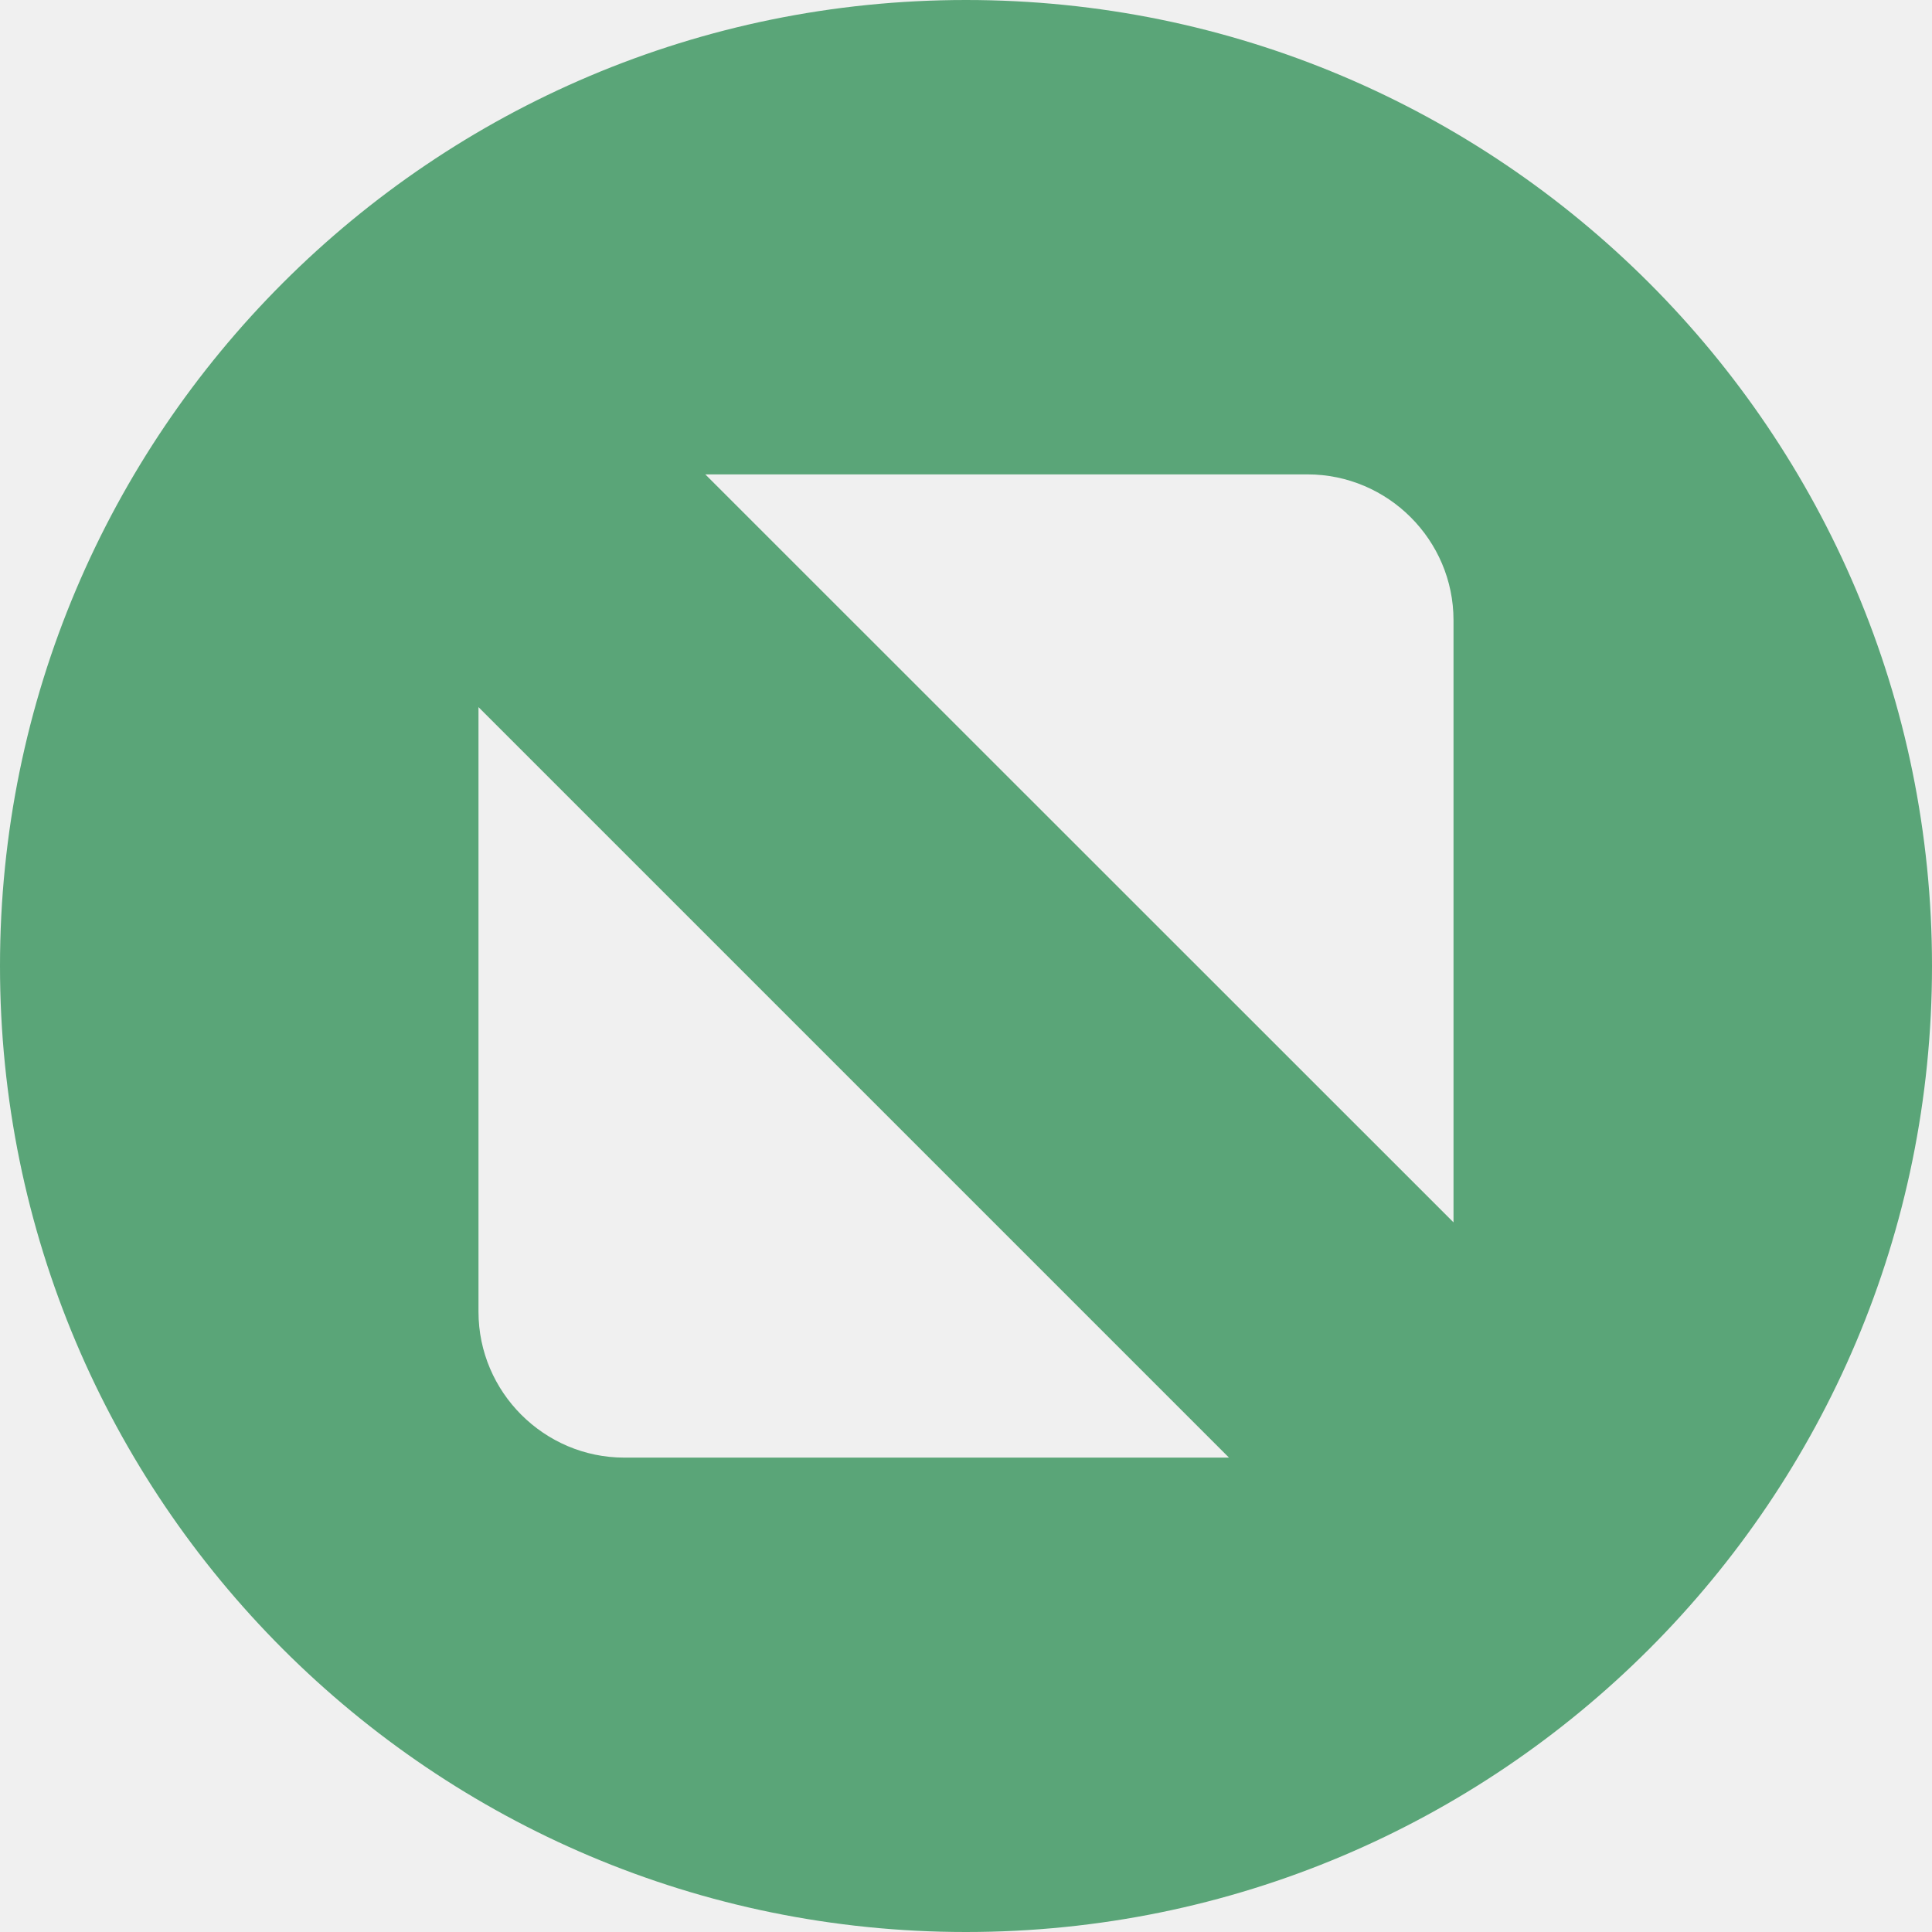
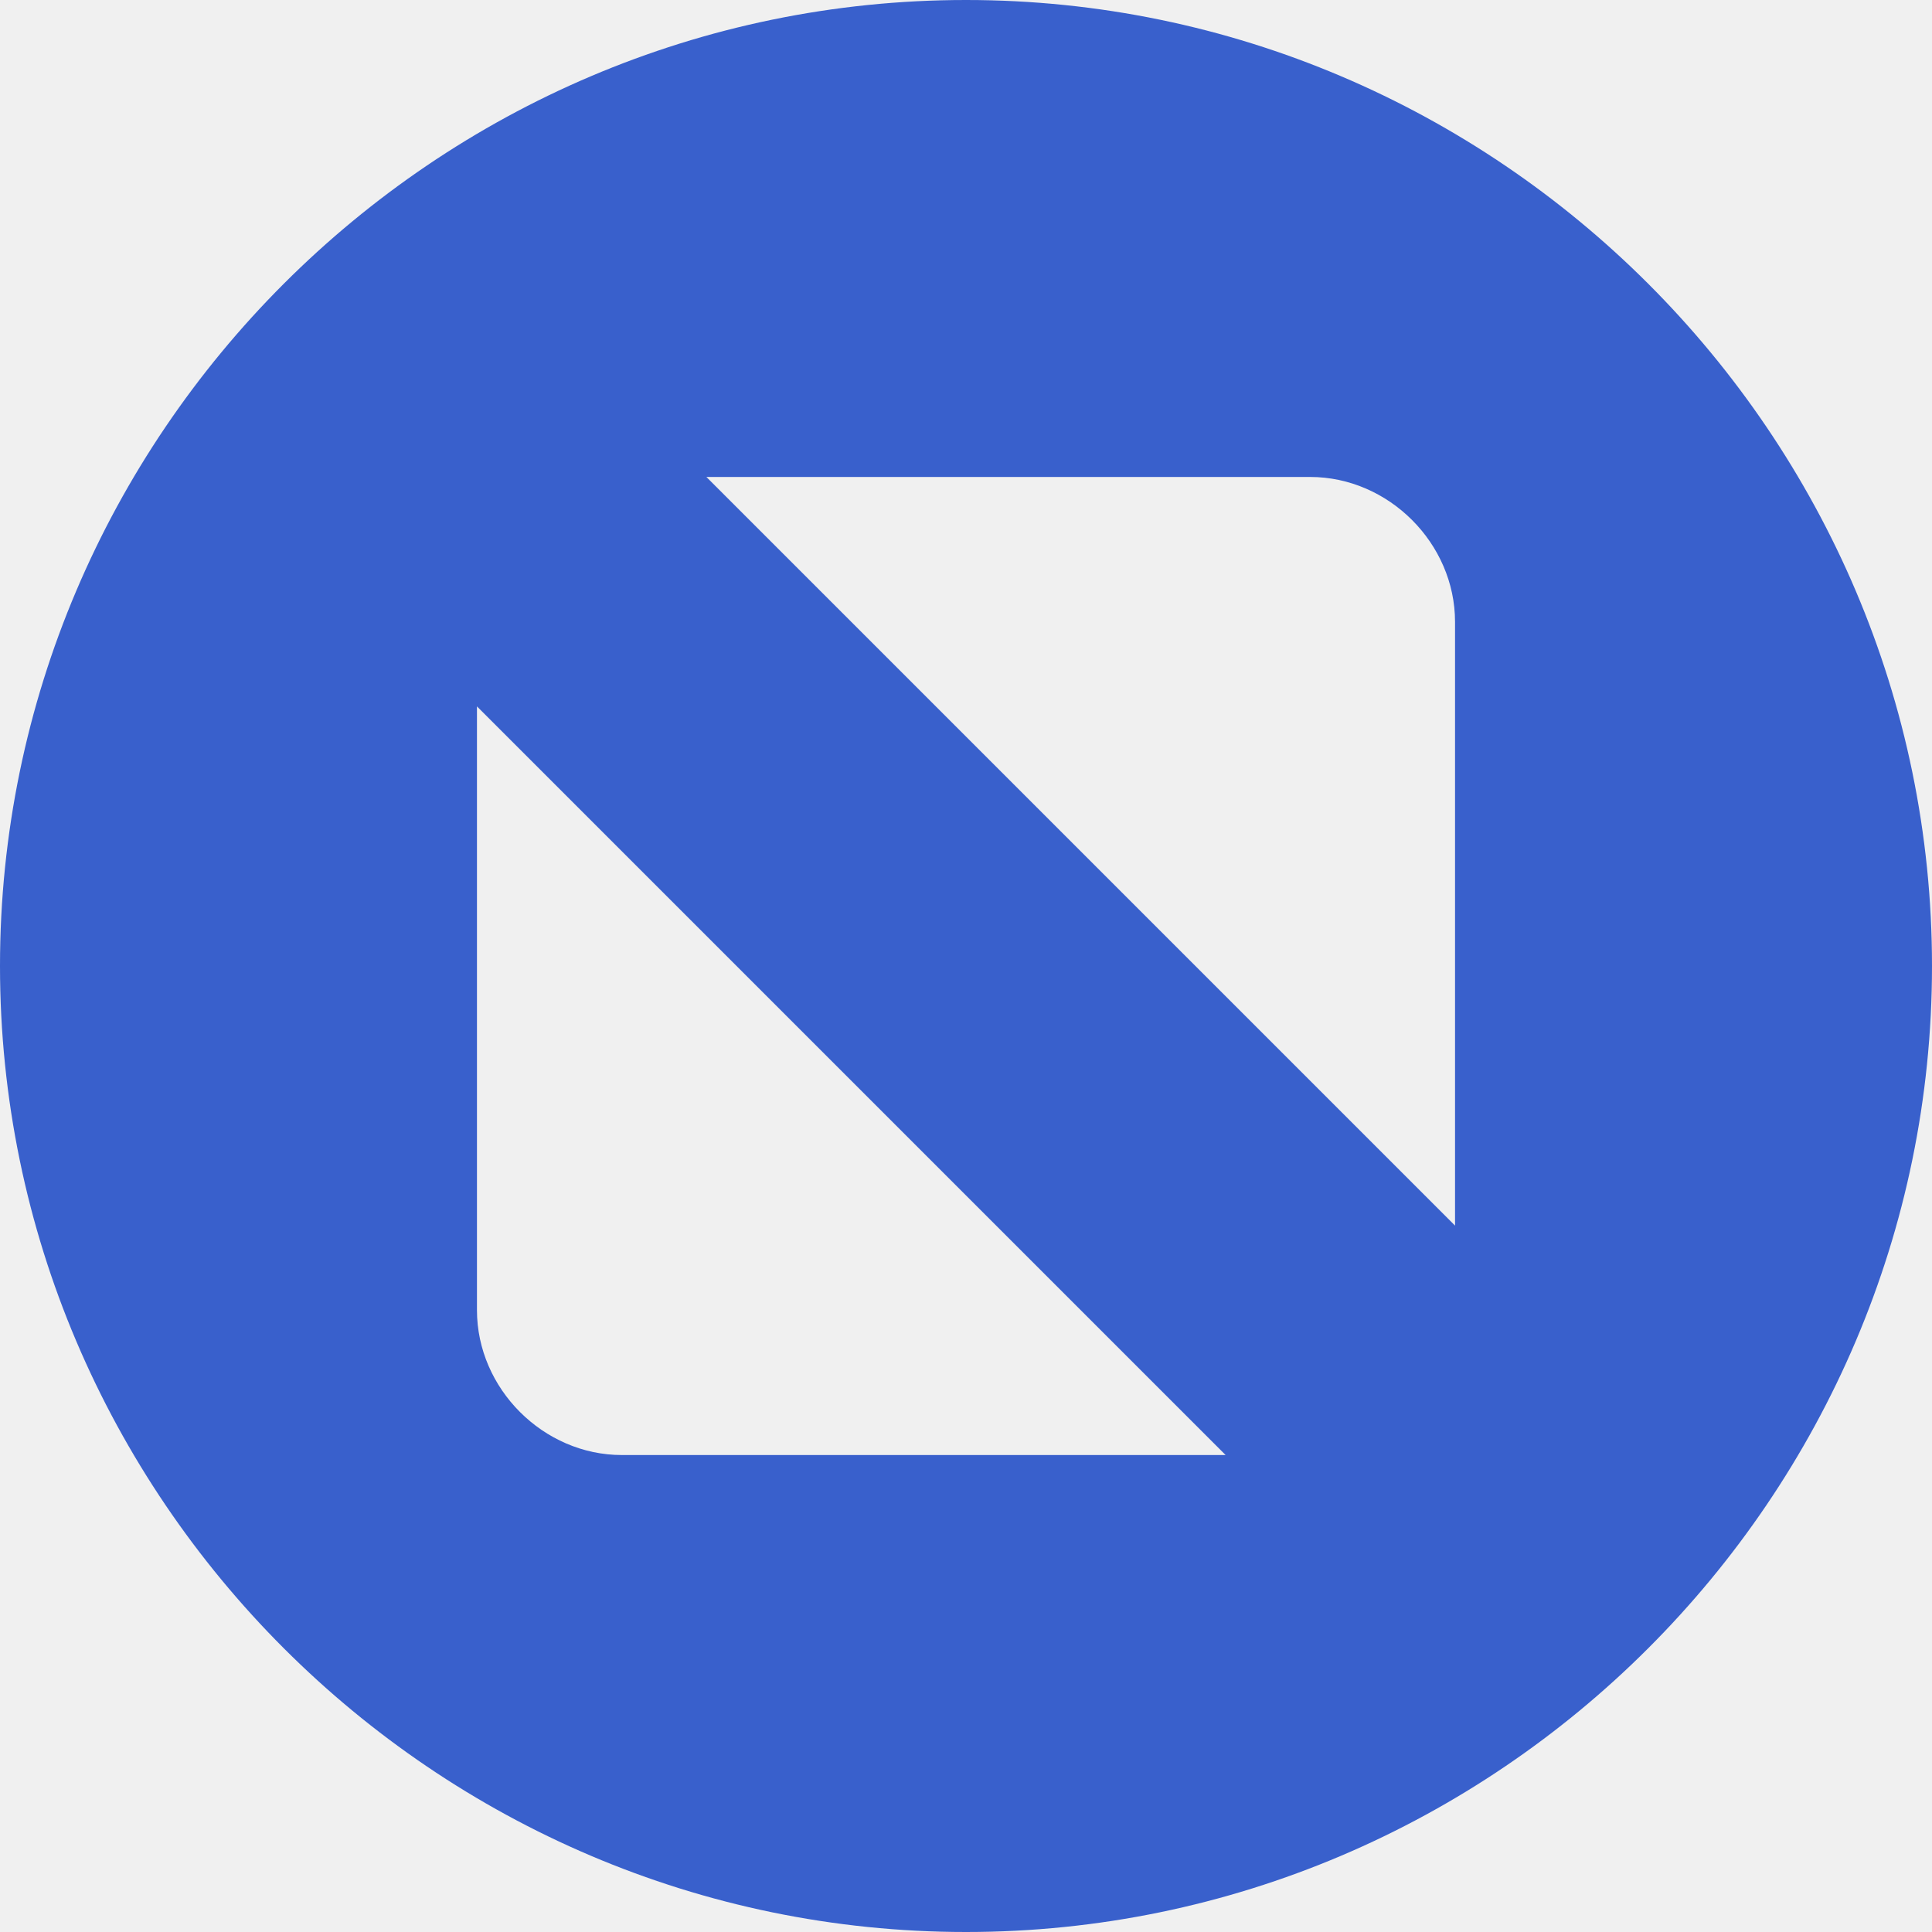
- <svg xmlns="http://www.w3.org/2000/svg" width="32" height="32" viewBox="0 0 8.467 8.467" version="1.1" id="svg4249">
-   <defs id="defs4246" />
+ <svg xmlns="http://www.w3.org/2000/svg" version="1.1" id="svg4249" x="0px" y="0px" viewBox="0 0 32 32" style="enable-background:new 0 0 32 32;" xml:space="preserve">
+   <style type="text/css">
+ 	.st0{fill-rule:evenodd;clip-rule:evenodd;fill:#3960CC;}
+ 	.st1{fill:#FFFFFF;}
+ </style>
  <g id="layer1">
-     <path id="mdi-close-normal" style="fill:#5aa578;fill-rule:evenodd;stroke-width:0.265;paint-order:normal;fill-opacity:1" d="M 4.233 0 A 4.233 4.233 0 0 0 0 4.233 A 4.233 4.233 0 0 0 4.233 8.467 A 4.233 4.233 0 0 0 8.467 4.233 A 4.233 4.233 0 0 0 4.233 0 z M 3.091 2.079 L 5.73 2.079 C 6.082 2.079 6.37 2.366 6.37 2.718 L 6.37 5.357 L 3.091 2.079 z M 2.097 3.099 L 5.386 6.388 L 2.736 6.388 C 2.385 6.388 2.097 6.101 2.097 5.749 L 2.097 3.099 z " />
-     <path style="fill:#ffffff;fill-opacity:1;stroke-width:0.265" d="M 10.769,5.825 10.743,3.213" id="path7007" />
+     <path id="mdi-close-normal" class="st0" d="M16,0C7.2,0,0,7.2,0,16s7.2,16,16,16l0,0c8.8,0,16-7.2,16-16l0,0C32,7.2,24.8,0,16,0   L16,0z M11.7,7.9h10c1.3,0,2.4,1.1,2.4,2.4v10L11.7,7.9z M7.9,11.7l12.4,12.4h-10c-1.3,0-2.4-1.1-2.4-2.4   C7.9,21.7,7.9,11.7,7.9,11.7z" />
+     <path id="path7007" class="st1" d="M40.7,22l-0.1-9.9" />
  </g>
</svg>
